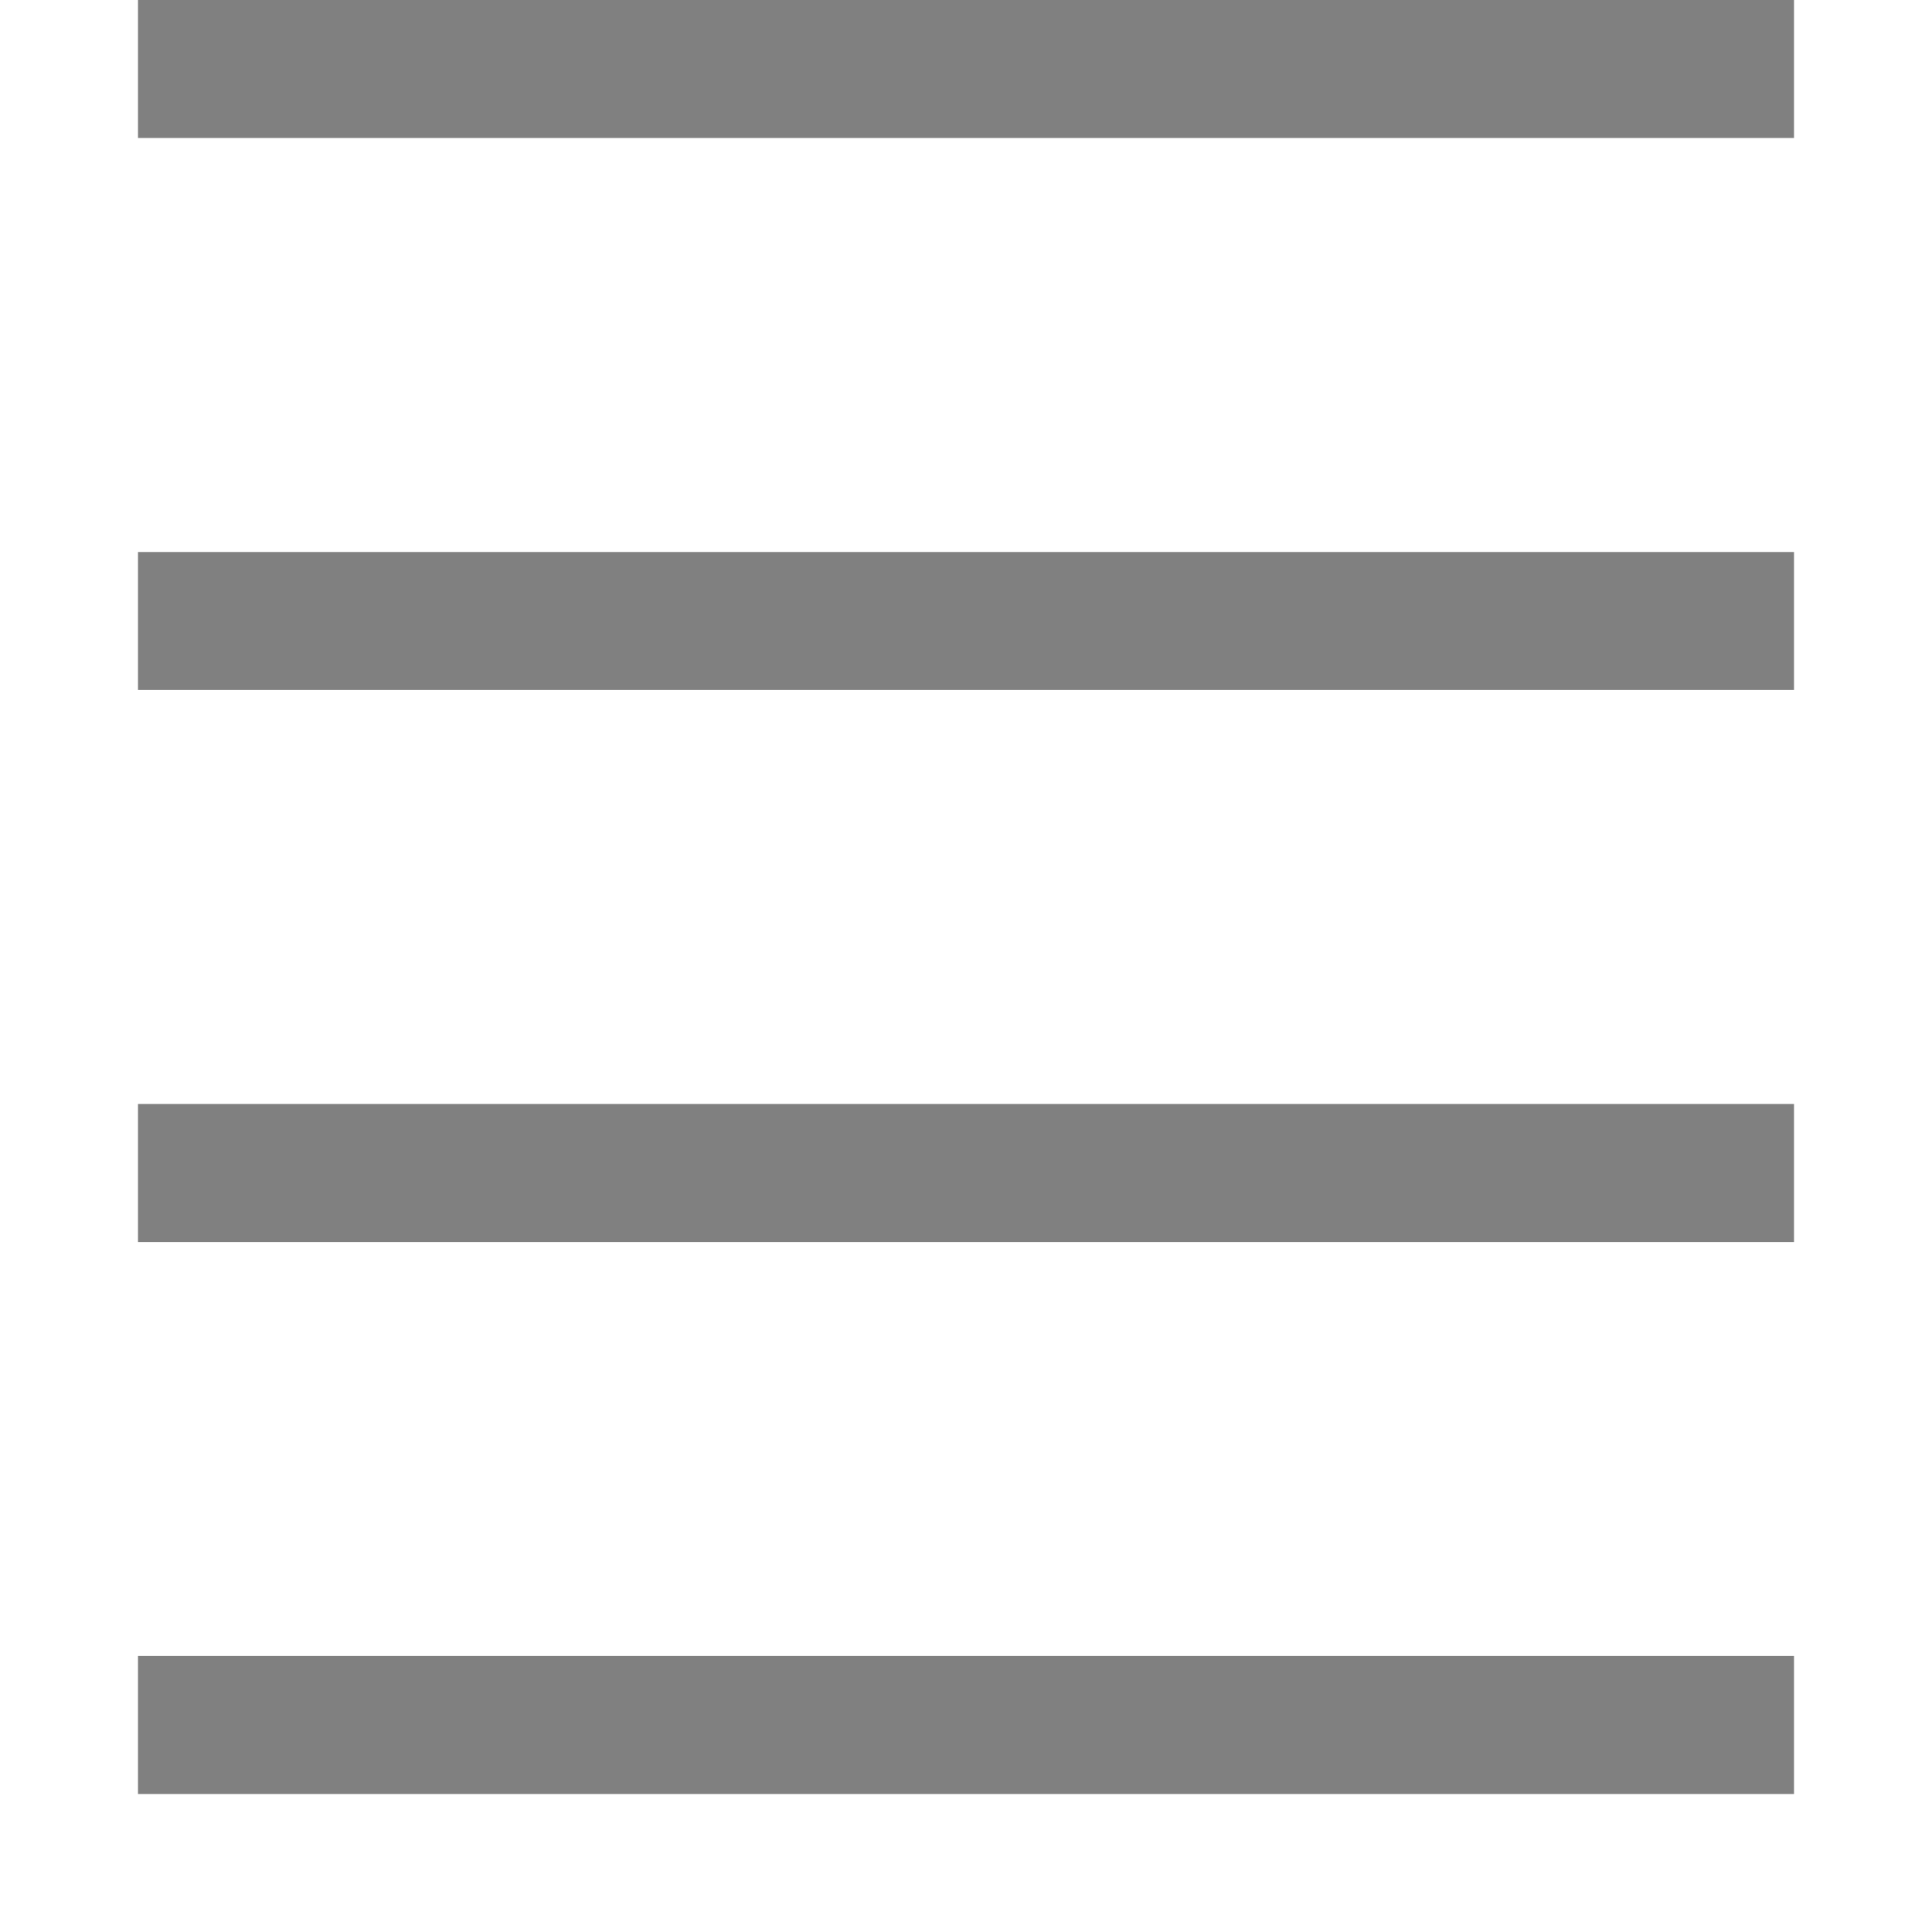
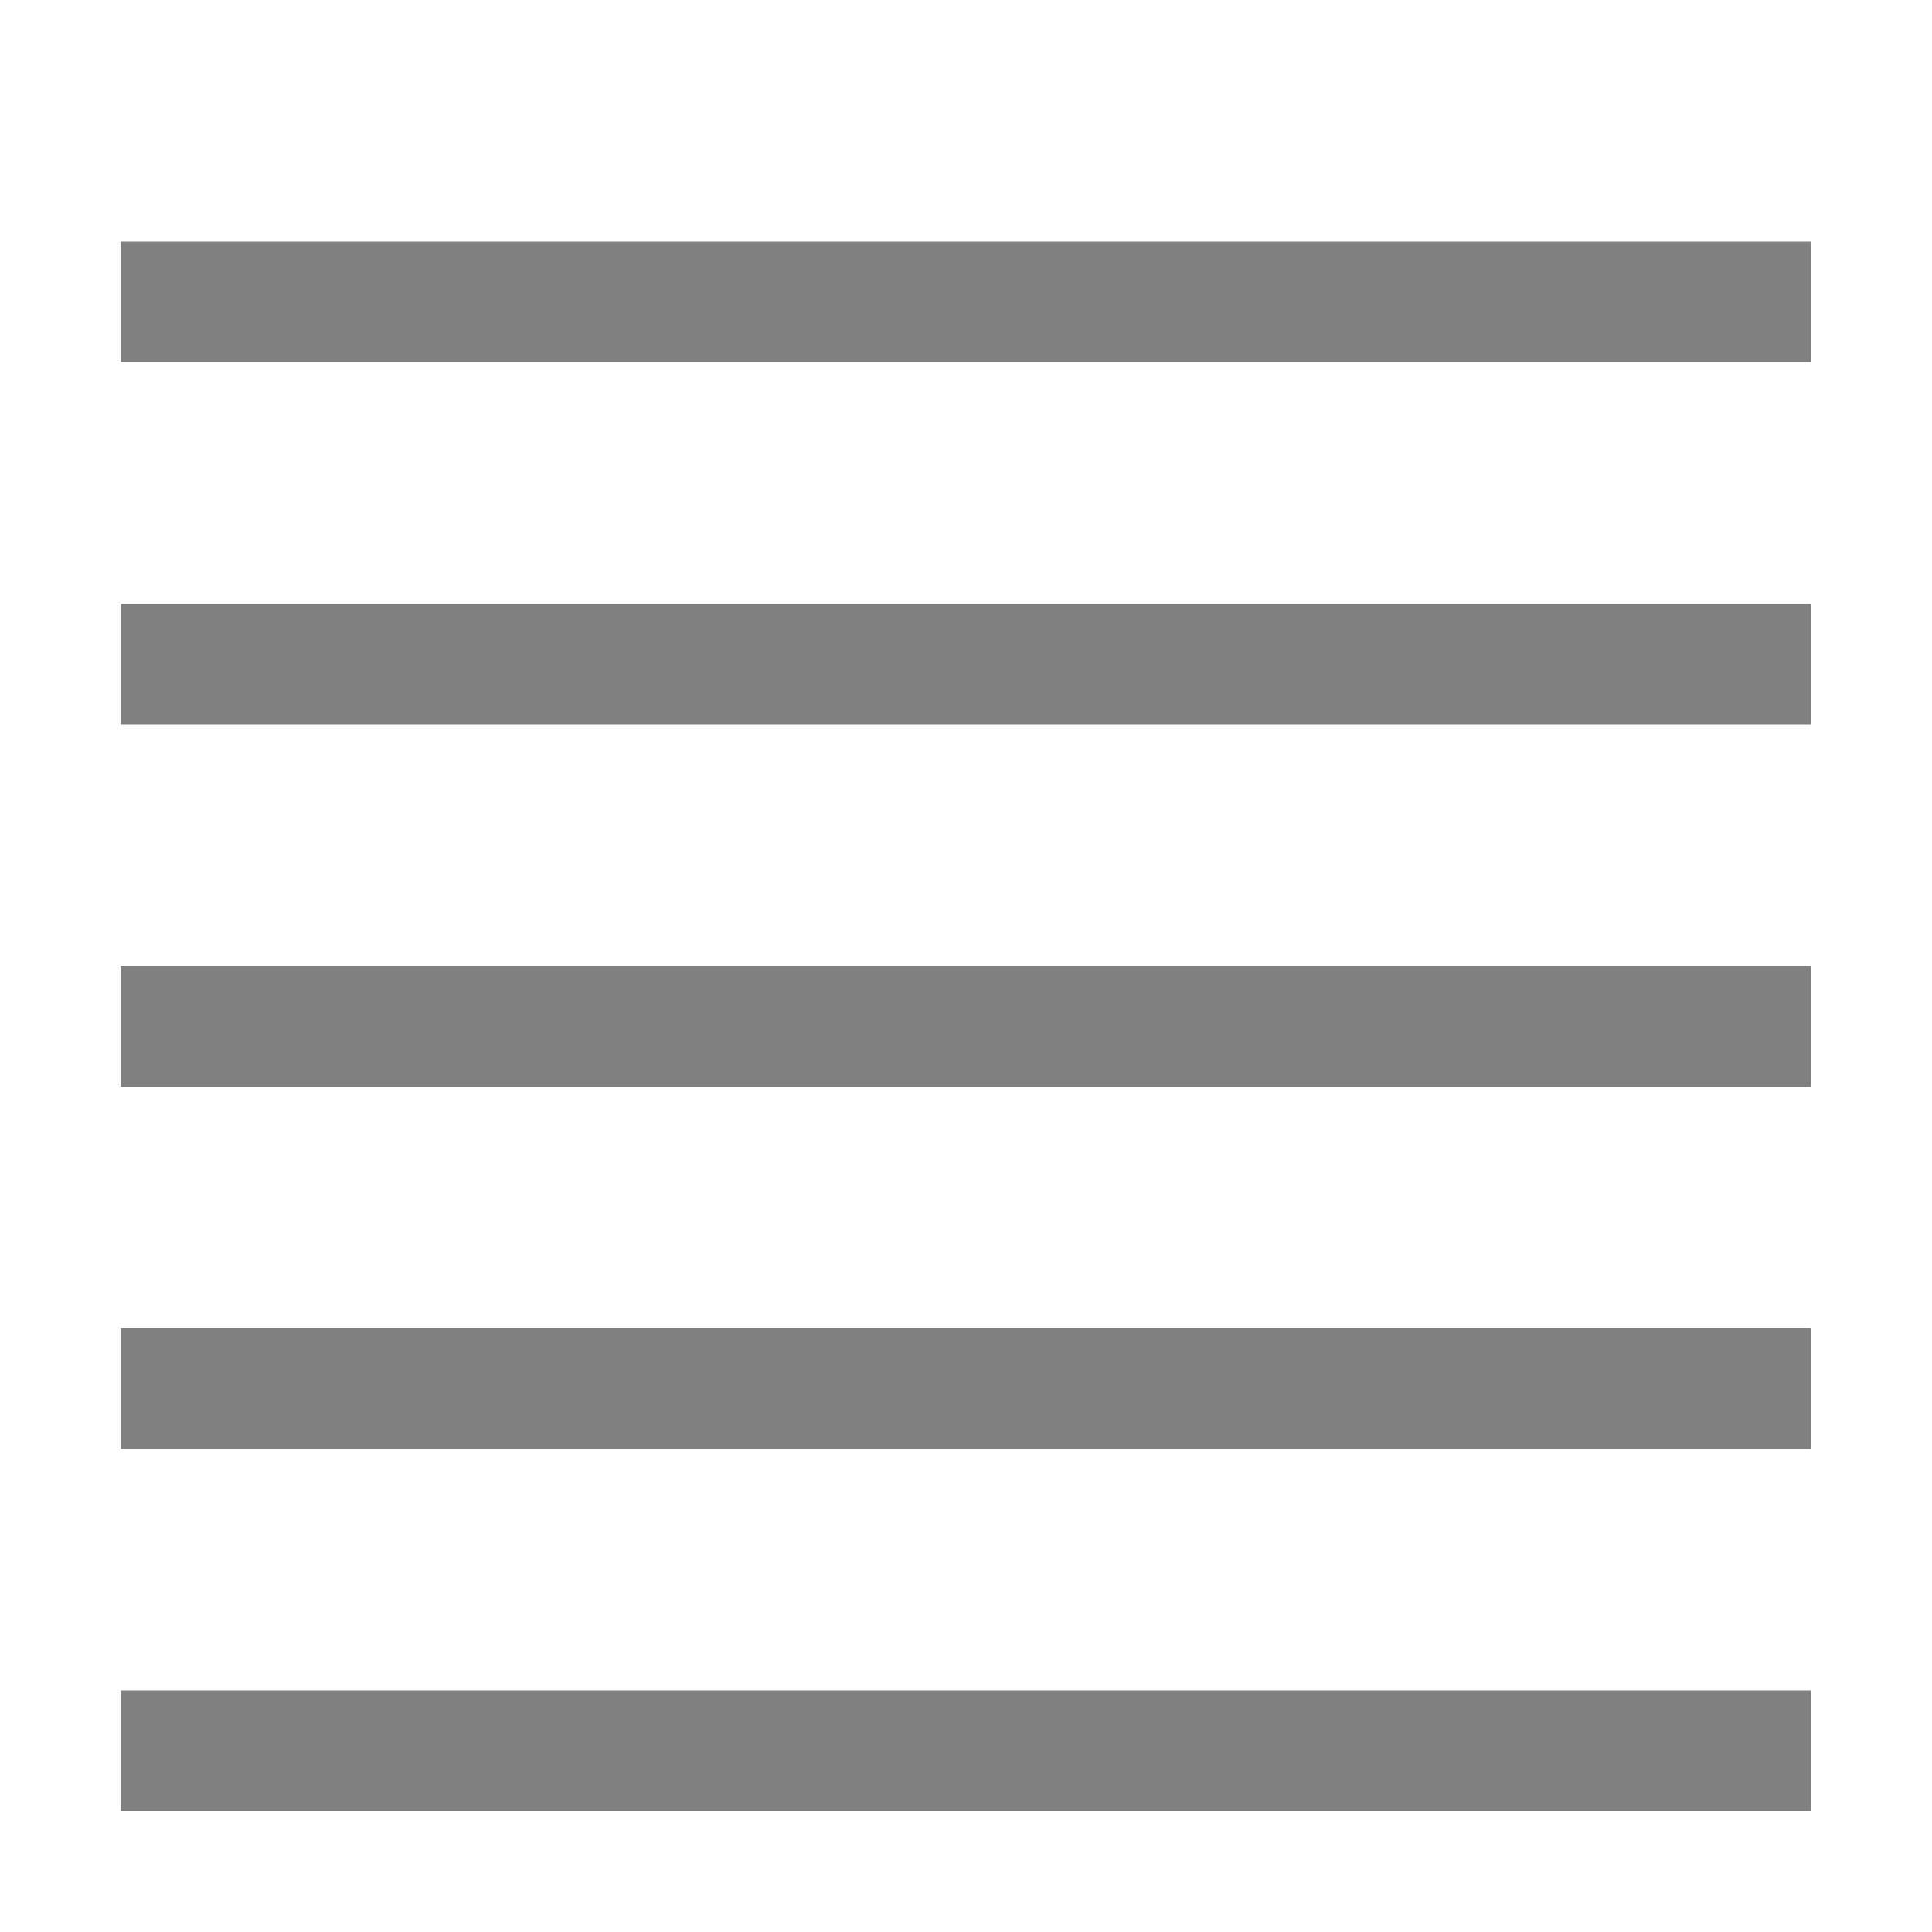
- <svg xmlns="http://www.w3.org/2000/svg" version="1.1" id="文字编辑" x="0px" y="0px" viewBox="0 0 14 14" style="enable-background:new 0 0 14 14;" xml:space="preserve">
+ <svg xmlns="http://www.w3.org/2000/svg" version="1.1" id="文字编辑" x="0px" y="0px" viewBox="0 0 16 16" style="enable-background:new 0 0 16 16;" xml:space="preserve">
  <style type="text/css">
	.st0{fill:#808080;}
</style>
-   <g id="_14">
-     <rect x="1" class="st0" width="12" height="1" />
-     <rect x="1" y="4" class="st0" width="12" height="1" />
-     <rect x="1" y="8" class="st0" width="12" height="1" />
-     <rect x="1" y="12" class="st0" width="12" height="1" />
+   <g transform="translate(-192 -400)">
+     <rect x="193" y="402" class="st0" width="14" height="1" />
+     <rect x="193" y="405" class="st0" width="14" height="1" />
+     <rect x="193" y="411" class="st0" width="14" height="1" />
+     <rect x="193" y="414" class="st0" width="14" height="1" />
+     <rect x="193" y="408" class="st0" width="14" height="1" />
  </g>
</svg>
